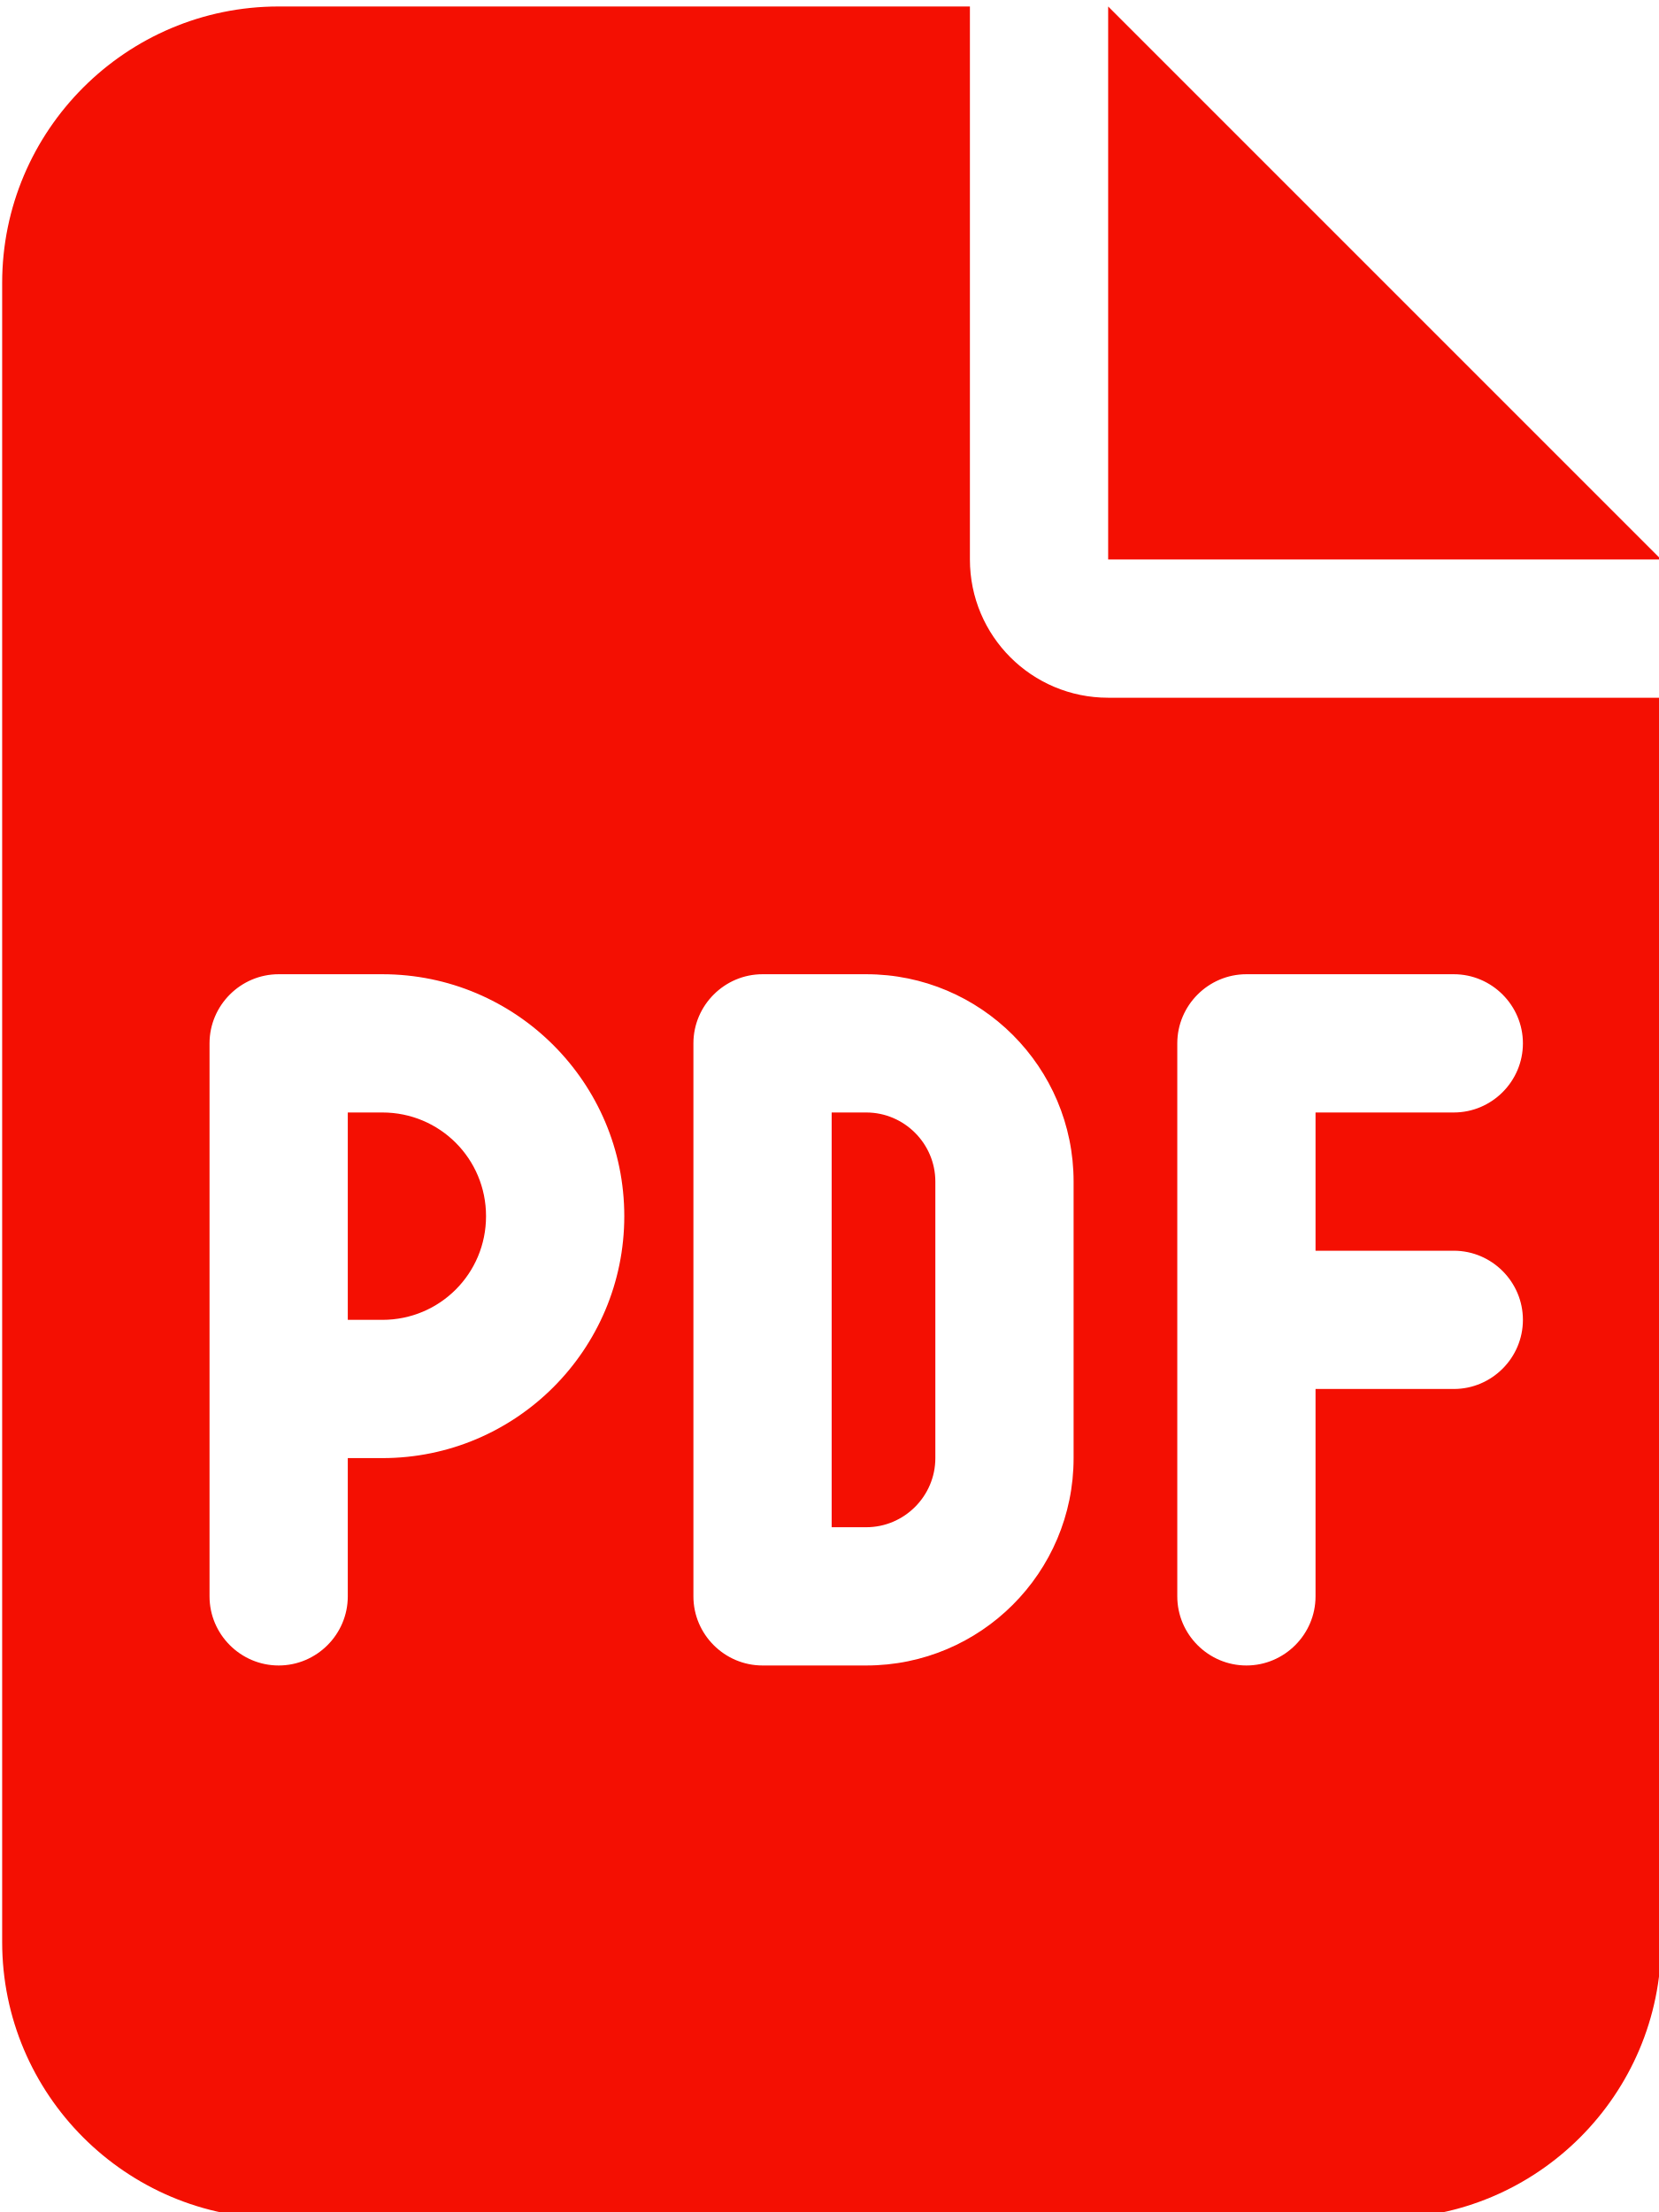
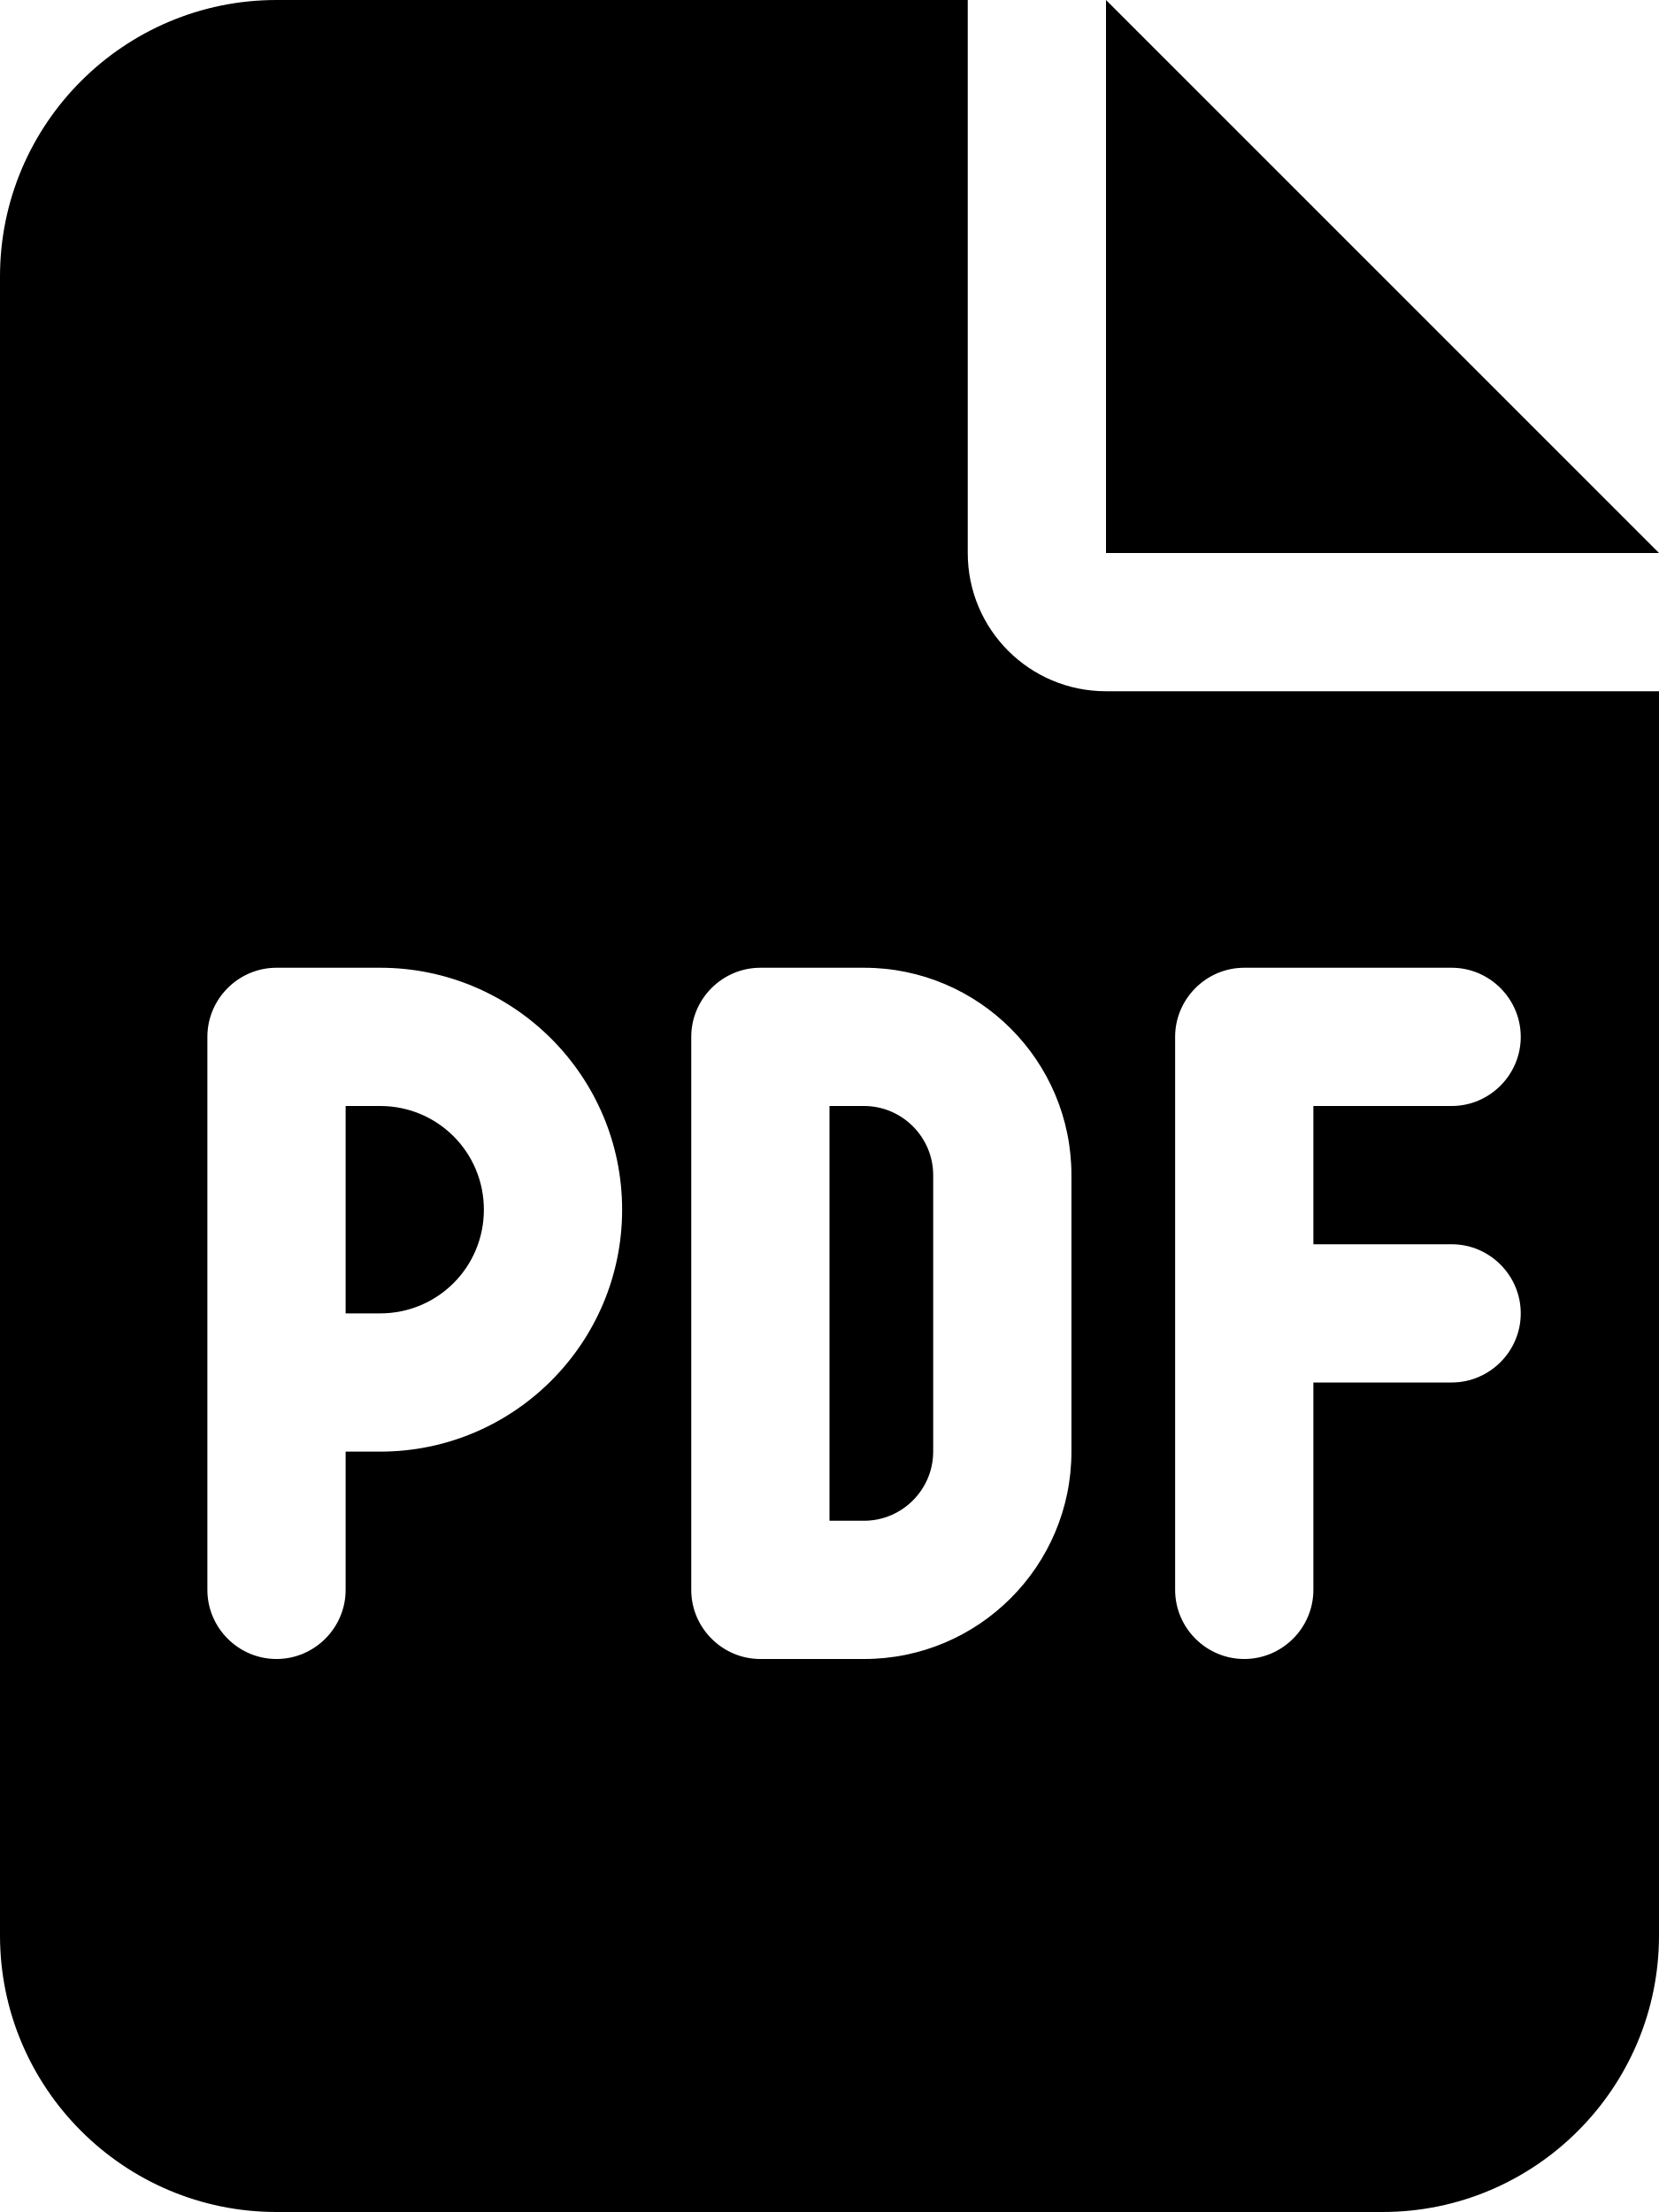
- <svg xmlns="http://www.w3.org/2000/svg" version="1.1" width="384" height="512" viewBox="0 0 384 512" xml:space="preserve">
-   <defs>
- </defs>
-   <g transform="matrix(1 0 0 1 192.5 257.5)">
-     <path style="stroke: none; stroke-width: 1; stroke-dasharray: none; stroke-linecap: butt; stroke-dashoffset: 0; stroke-linejoin: miter; stroke-miterlimit: 4; fill: rgb(244,15,2); fill-rule: nonzero; opacity: 1;" transform=" translate(-192, -256)" d="M 64 0 C 28.7 0 0 28.7 0 64 V 448 c 0 35.3 28.7 64 64 64 H 320 c 35.3 0 64 -28.7 64 -64 V 160 H 256 c -17.7 0 -32 -14.3 -32 -32 V 0 H 64 z M 256 0 V 128 H 384 L 256 0 z M 64 224 H 88 c 30.9 0 56 25.1 56 56 s -25.1 56 -56 56 H 80 v 32 c 0 8.8 -7.2 16 -16 16 s -16 -7.2 -16 -16 V 320 V 240 c 0 -8.8 7.2 -16 16 -16 z m 24 80 c 13.3 0 24 -10.7 24 -24 s -10.7 -24 -24 -24 H 80 v 48 h 8 z m 72 -64 c 0 -8.8 7.2 -16 16 -16 h 24 c 26.5 0 48 21.5 48 48 v 64 c 0 26.5 -21.5 48 -48 48 H 176 c -8.8 0 -16 -7.2 -16 -16 V 240 z m 32 112 h 8 c 8.8 0 16 -7.2 16 -16 V 272 c 0 -8.8 -7.2 -16 -16 -16 h -8 v 96 z m 96 -128 h 48 c 8.8 0 16 7.2 16 16 s -7.2 16 -16 16 H 304 v 32 h 32 c 8.8 0 16 7.2 16 16 s -7.2 16 -16 16 H 304 v 48 c 0 8.8 -7.2 16 -16 16 s -16 -7.2 -16 -16 V 304 V 240 c 0 -8.8 7.2 -16 16 -16 z" stroke-linecap="round" />
-   </g>
+ <svg xmlns="http://www.w3.org/2000/svg" viewBox="0 0 384 512">
+   <path d="M64 0C28.7 0 0 28.7 0 64V448c0 35.3 28.7 64 64 64H320c35.3 0 64-28.7 64-64V160H256c-17.7 0-32-14.3-32-32V0H64zM256 0V128H384L256 0zM64 224H88c30.9 0 56 25.1 56 56s-25.1 56-56 56H80v32c0 8.8-7.2 16-16 16s-16-7.2-16-16V320 240c0-8.8 7.2-16 16-16zm24 80c13.3 0 24-10.7 24-24s-10.7-24-24-24H80v48h8zm72-64c0-8.8 7.2-16 16-16h24c26.5 0 48 21.5 48 48v64c0 26.5-21.5 48-48 48H176c-8.8 0-16-7.2-16-16V240zm32 112h8c8.8 0 16-7.2 16-16V272c0-8.8-7.2-16-16-16h-8v96zm96-128h48c8.8 0 16 7.2 16 16s-7.2 16-16 16H304v32h32c8.8 0 16 7.2 16 16s-7.2 16-16 16H304v48c0 8.8-7.2 16-16 16s-16-7.2-16-16V304 240c0-8.8 7.2-16 16-16z" />
</svg>
